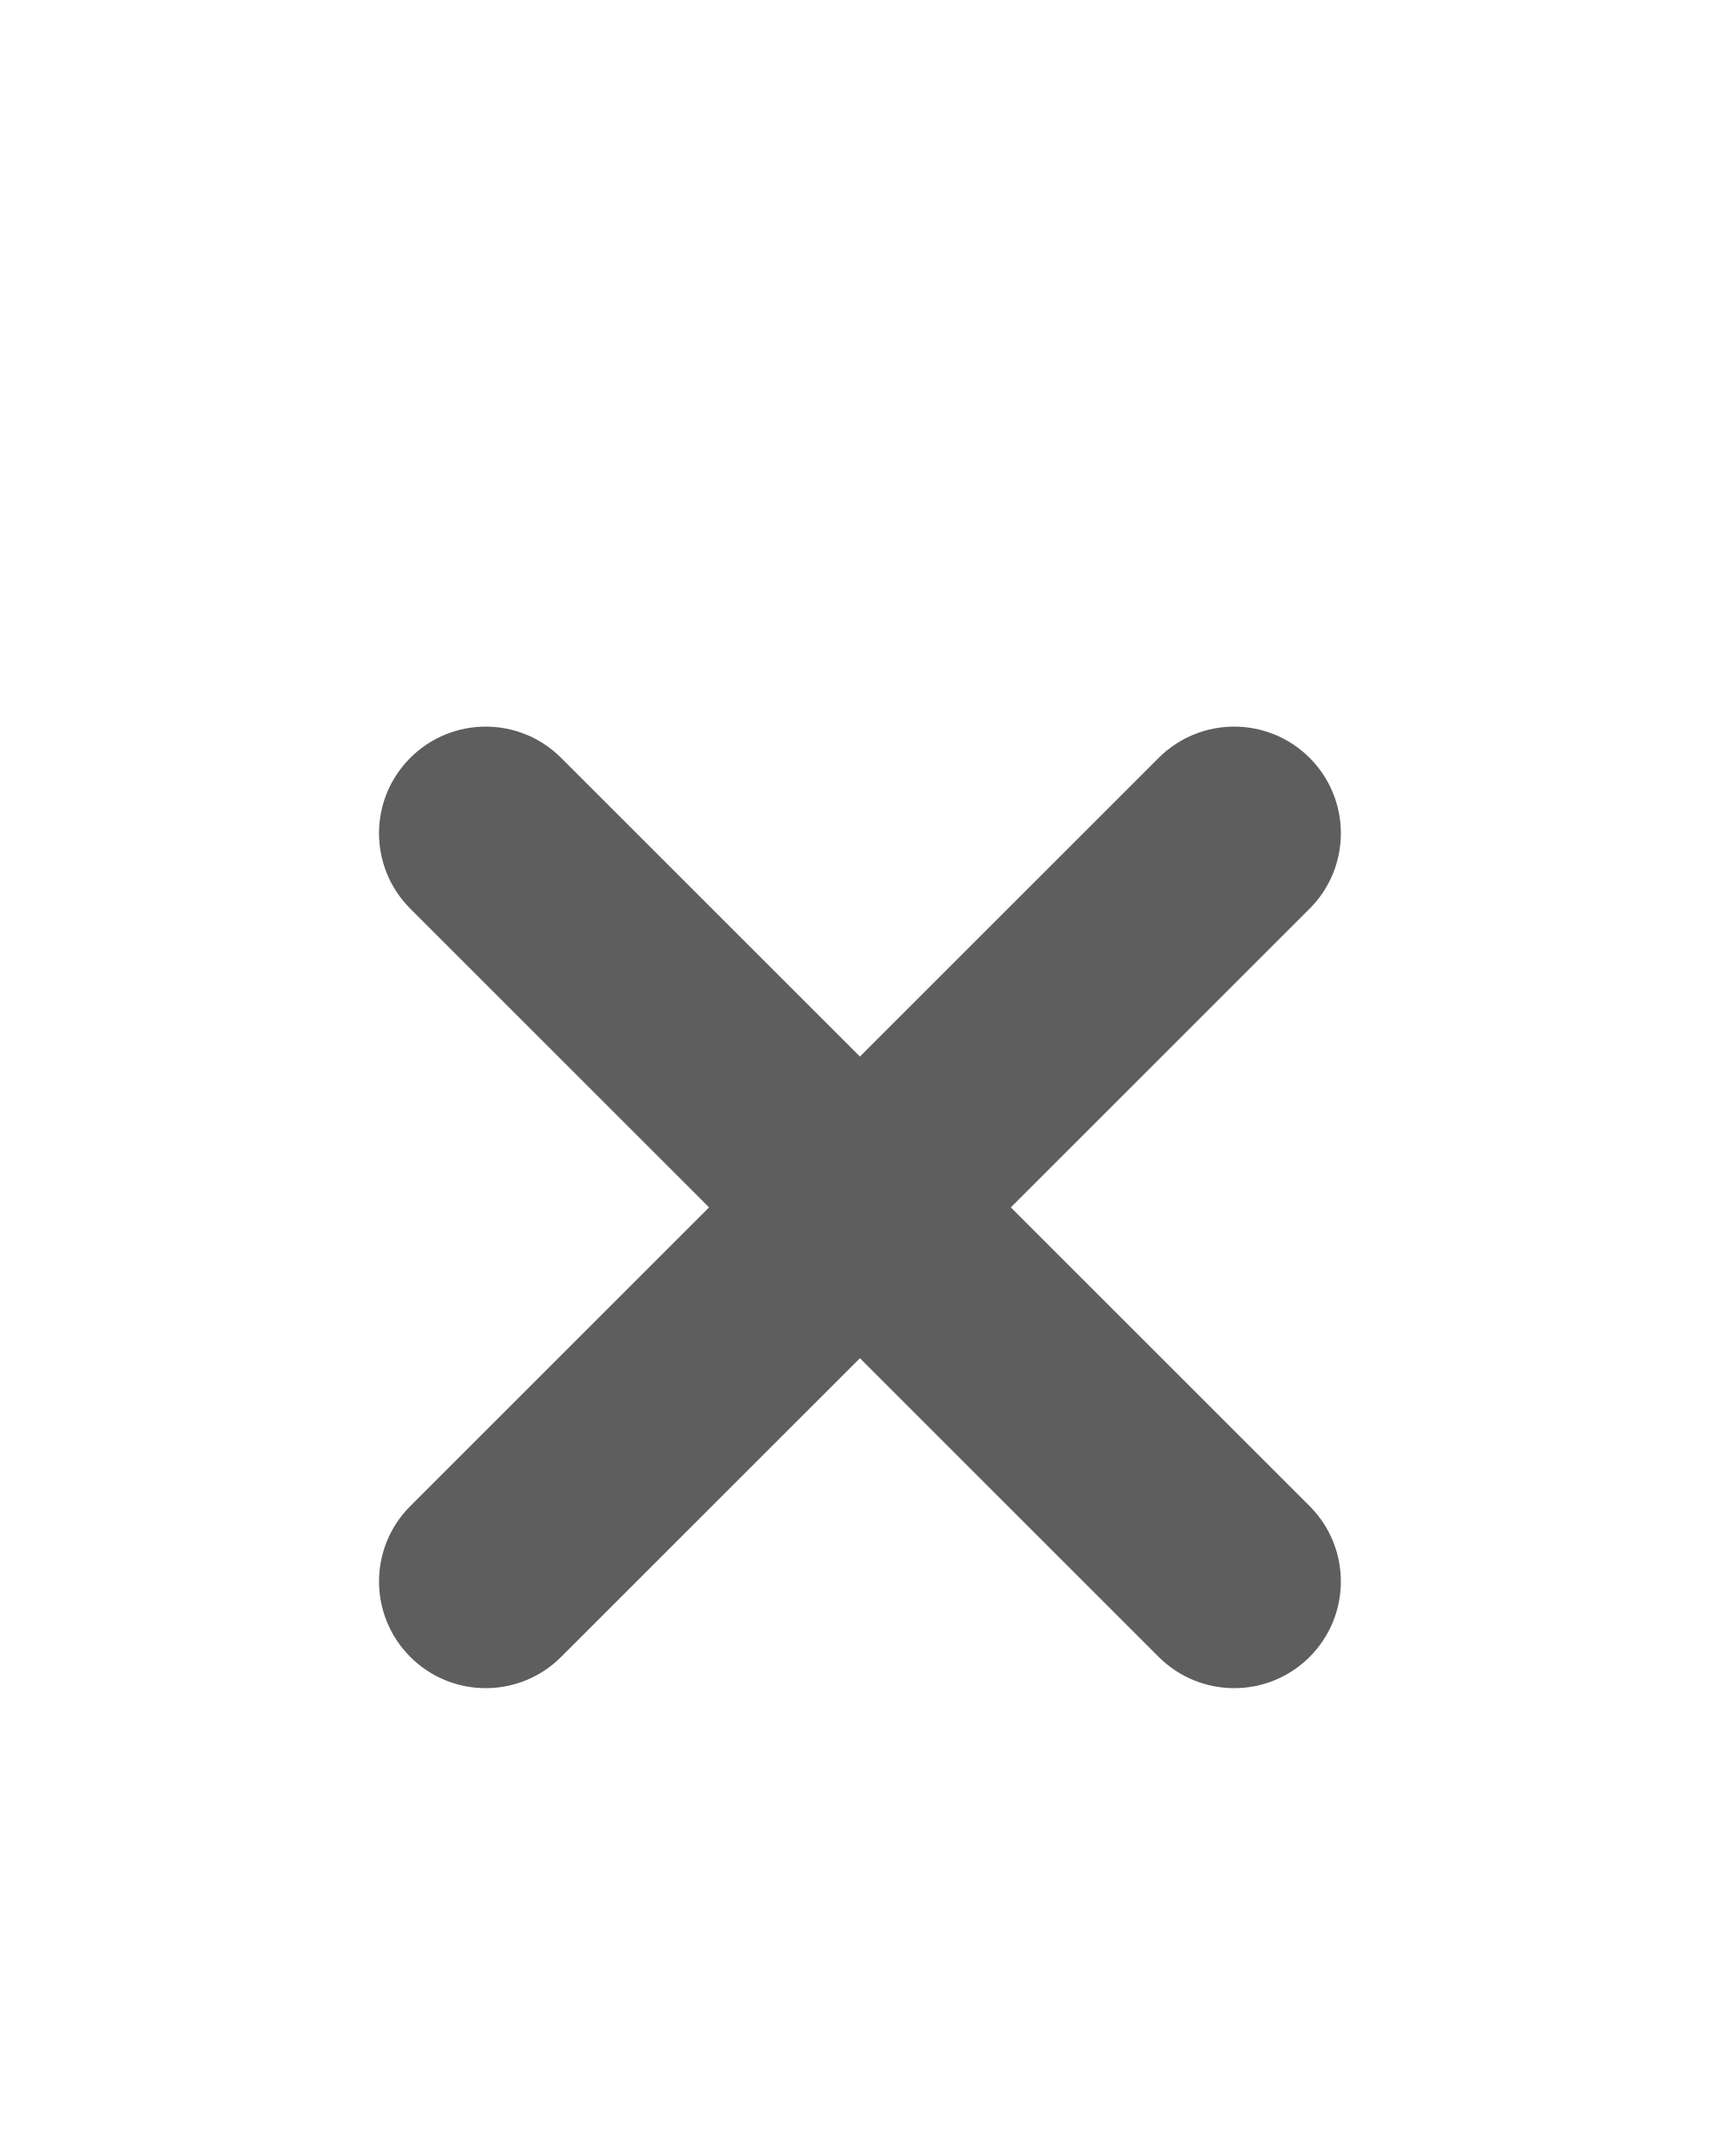
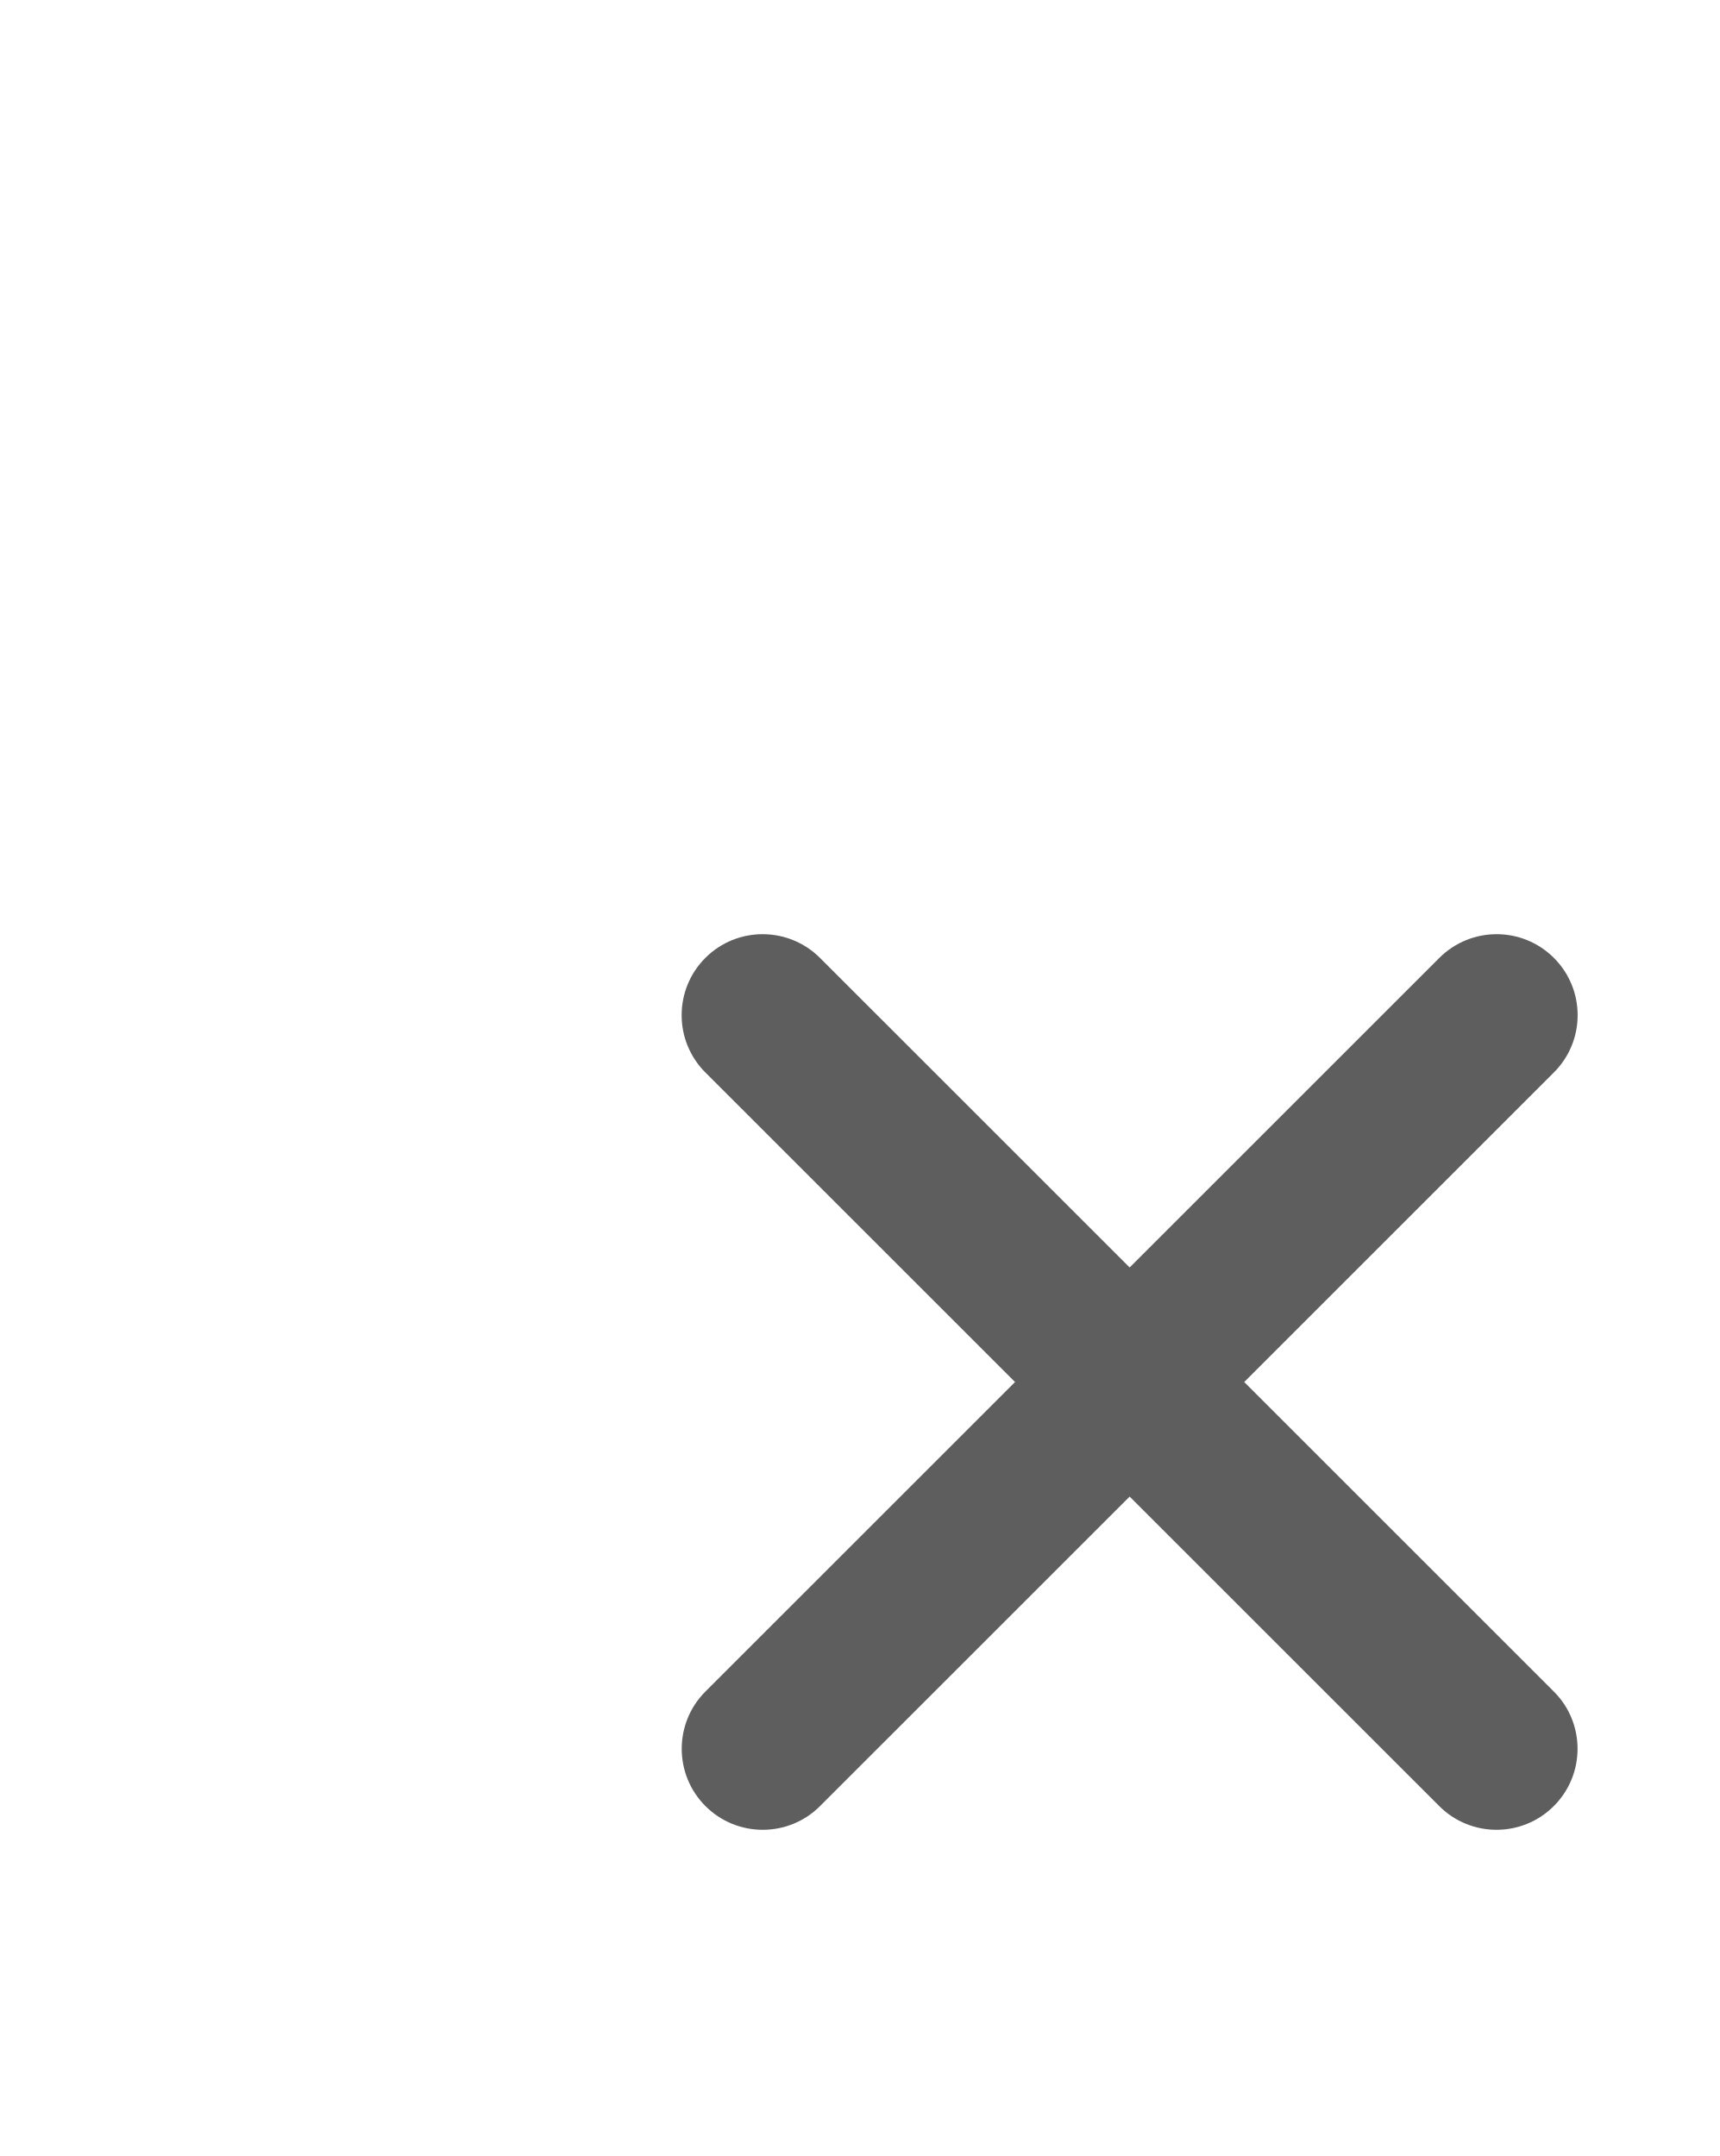
- <svg xmlns="http://www.w3.org/2000/svg" version="1.1" id="Layer_1" x="0px" y="0px" width="31.463px" height="39.45px" viewBox="-4.713 -11.275 31.463 39.45" enable-background="new -4.713 -11.275 31.463 39.45" xml:space="preserve">
+ <svg xmlns="http://www.w3.org/2000/svg" version="1.1" id="Layer_1" x="0px" y="0px" width="31.463px" height="39.45px" viewBox="0 0 31.463 39.45" enable-background="new 0 0 31.463 39.45" xml:space="preserve">
  <g>
-     <path fill="#E5D7C6" d="M126.693,18.979c0.996,0,1.806-0.81,1.806-1.806v-1.348c0-0.996-0.81-1.808-1.806-1.808l0,0   c-0.998,0-1.807,0.812-1.807,1.808v1.348C124.887,18.17,125.695,18.979,126.693,18.979L126.693,18.979z" />
-     <path fill="#E5D7C6" d="M135.229,18.979c0.996,0,1.809-0.81,1.809-1.806v-1.348c0-0.996-0.812-1.808-1.809-1.808l0,0   c-0.996,0-1.807,0.812-1.807,1.808v1.348C133.423,18.17,134.232,18.979,135.229,18.979L135.229,18.979z" />
+     <path fill="#E5D7C6" d="M126.692,18.979c0.996,0,1.807-0.81,1.807-1.806v-1.348c0-0.996-0.811-1.808-1.807-1.808l0,0   c-0.998,0-1.807,0.812-1.807,1.808v1.348C124.888,18.17,125.694,18.979,126.692,18.979L126.692,18.979z" />
+     <path fill="#E5D7C6" d="M135.229,18.979c0.996,0,1.809-0.81,1.809-1.806v-1.348c0-0.996-0.812-1.808-1.809-1.808l0,0   c-0.996,0-1.808,0.812-1.808,1.808v1.348C133.423,18.17,134.231,18.979,135.229,18.979L135.229,18.979z" />
    <g>
-       <path fill="#E5D7C6" d="M130.964,32.051c-5.625,0-10.202-4.577-10.202-10.204c0-0.783,0.635-1.416,1.418-1.416    c0.78,0,1.416,0.633,1.416,1.416c0,4.064,3.305,7.37,7.367,7.37c4.064,0,7.37-3.306,7.37-7.37c0-0.783,0.635-1.416,1.417-1.416    c0.784,0,1.418,0.633,1.418,1.416C141.17,27.474,136.592,32.051,130.964,32.051z" />
+       <path fill="#E5D7C6" d="M130.964,32.051c-5.625,0-10.201-4.577-10.201-10.204c0-0.783,0.635-1.416,1.418-1.416    c0.779,0,1.416,0.633,1.416,1.416c0,4.063,3.305,7.37,7.366,7.37c4.063,0,7.37-3.307,7.37-7.37c0-0.783,0.635-1.416,1.417-1.416    c0.784,0,1.418,0.633,1.418,1.416C141.17,27.474,136.592,32.051,130.964,32.051z" />
    </g>
  </g>
-   <path fill="#E5D7C6" d="M56.508,12.385c0.801,0.803,0.801,2.104,0,2.904l0,0c-0.803,0.803-2.104,0.801-2.904,0L40.18,1.866  c-0.801-0.803-0.802-2.102,0-2.903l0,0c0.803-0.801,2.103-0.802,2.904,0L56.508,12.385z" />
-   <path fill="#E5D7C6" d="M40.18,12.385c-0.801,0.803-0.801,2.104,0,2.904l0,0c0.803,0.803,2.104,0.801,2.904,0L56.508,1.866  c0.801-0.803,0.803-2.102,0-2.903l0,0c-0.803-0.801-2.102-0.802-2.904,0L40.18,12.385z" />
-   <path fill="#5E5E5E" d="M19.245,16.283c0.762,0.763,0.762,1.997,0,2.76l0,0c-0.763,0.762-1.997,0.762-2.761,0L2.793,5.352  c-0.763-0.762-0.763-1.998,0-2.76l0,0c0.762-0.762,1.997-0.762,2.759,0L19.245,16.283z" />
-   <path fill="#5E5E5E" d="M2.793,16.283c-0.763,0.763-0.763,1.997,0,2.76l0,0c0.761,0.762,1.997,0.762,2.759,0L19.245,5.352  c0.762-0.762,0.762-1.998,0-2.76l0,0c-0.763-0.762-1.997-0.762-2.761,0L2.793,16.283z" />
+   <path fill="#E5D7C6" d="M56.508,12.385c0.802,0.803,0.802,2.104,0,2.904l0,0c-0.803,0.803-2.104,0.801-2.903,0L40.181,1.866  c-0.802-0.803-0.803-2.102,0-2.903l0,0c0.803-0.801,2.103-0.802,2.903,0L56.508,12.385z" />
+   <path fill="#E5D7C6" d="M40.181,12.385c-0.802,0.803-0.802,2.104,0,2.904l0,0c0.803,0.803,2.104,0.801,2.903,0L56.508,1.866  c0.802-0.803,0.804-2.102,0-2.903l0,0c-0.803-0.801-2.103-0.802-2.903,0L40.181,12.385z" />
+   <path fill="#5E5E5E" d="M15.16-10.854c0.762,0.763,0.762,1.997,0,2.76l0,0c-0.764,0.762-1.997,0.762-2.762,0l-13.69-13.691  c-0.763-0.762-0.763-1.998,0-2.76l0,0c0.762-0.762,1.997-0.762,2.759,0L15.16-10.854z" />
+   <path fill="#5E5E5E" d="M-1.292-10.854c-0.763,0.763-0.763,1.997,0,2.76l0,0c0.761,0.762,1.997,0.762,2.759,0L15.16-21.786  c0.762-0.762,0.762-1.998,0-2.76l0,0c-0.764-0.762-1.997-0.762-2.762,0L-1.292-10.854z" />
  <g>
-     <path fill="#5E5E5E" d="M53.598-19.764c1.078,0,1.951-0.874,1.951-1.949v-1.455c0-1.075-0.875-1.949-1.951-1.949l0,0   c-1.077,0-1.95,0.874-1.95,1.949v1.455C51.647-20.637,52.521-19.764,53.598-19.764L53.598-19.764z" />
-     <path fill="#5E5E5E" d="M62.819-19.764c1.077,0,1.951-0.874,1.951-1.949v-1.455c0-1.075-0.874-1.949-1.951-1.949l0,0   c-1.077,0-1.95,0.874-1.95,1.949v1.455C60.87-20.637,61.742-19.764,62.819-19.764L62.819-19.764z" />
+     <path fill="#5E5E5E" d="M53.599-19.764c1.077,0,1.95-0.874,1.95-1.949v-1.455c0-1.075-0.875-1.949-1.95-1.949l0,0   c-1.078,0-1.951,0.874-1.951,1.949v1.455C51.647-20.637,52.521-19.764,53.599-19.764L53.599-19.764z" />
+     <path fill="#5E5E5E" d="M62.819-19.764c1.076,0,1.951-0.874,1.951-1.949v-1.455c0-1.075-0.875-1.949-1.951-1.949l0,0   c-1.077,0-1.95,0.874-1.95,1.949v1.455C60.87-20.637,61.742-19.764,62.819-19.764L62.819-19.764z" />
    <g>
-       <path fill="#5E5E5E" d="M58.213-5.646c-6.076,0-11.021-4.943-11.021-11.021c0-0.845,0.687-1.529,1.53-1.529    c0.845,0,1.531,0.685,1.531,1.529c0,4.39,3.568,7.961,7.957,7.961c4.39,0,7.96-3.572,7.96-7.961c0-0.845,0.687-1.529,1.53-1.529    c0.847,0,1.53,0.685,1.53,1.529C69.234-10.59,64.29-5.646,58.213-5.646z" />
+       <path fill="#5E5E5E" d="M58.213-5.646c-6.075,0-11.021-4.943-11.021-11.021c0-0.845,0.687-1.529,1.529-1.529    c0.846,0,1.531,0.685,1.531,1.529c0,4.39,3.568,7.961,7.957,7.961c4.391,0,7.96-3.572,7.96-7.961c0-0.845,0.687-1.529,1.53-1.529    c0.847,0,1.529,0.685,1.529,1.529C69.233-10.59,64.29-5.646,58.213-5.646z" />
    </g>
  </g>
-   <rect x="42.48" y="-37.921" fill="none" width="31.463" height="39.45" />
+   <rect x="42.479" y="-37.921" fill="none" width="31.463" height="39.45" />
+   <path fill="#5E5E5E" d="M26.33,17.528c0.58-0.579,1.518-0.579,2.096-0.001l0,0c0.58,0.579,0.58,1.518,0,2.097L15.001,33.048  c-0.578,0.578-1.519,0.578-2.097-0.002l0,0c-0.577-0.578-0.577-1.516,0-2.094L26.33,17.528z" />
+   <path fill="#5E5E5E" d="M15.001,17.528c-0.58-0.579-1.519-0.579-2.097-0.001l0,0c-0.579,0.579-0.579,1.518,0,2.097L26.33,33.048  c0.578,0.578,1.518,0.578,2.096-0.002l0,0c0.578-0.578,0.578-1.516,0-2.094L15.001,17.528z" />
</svg>
